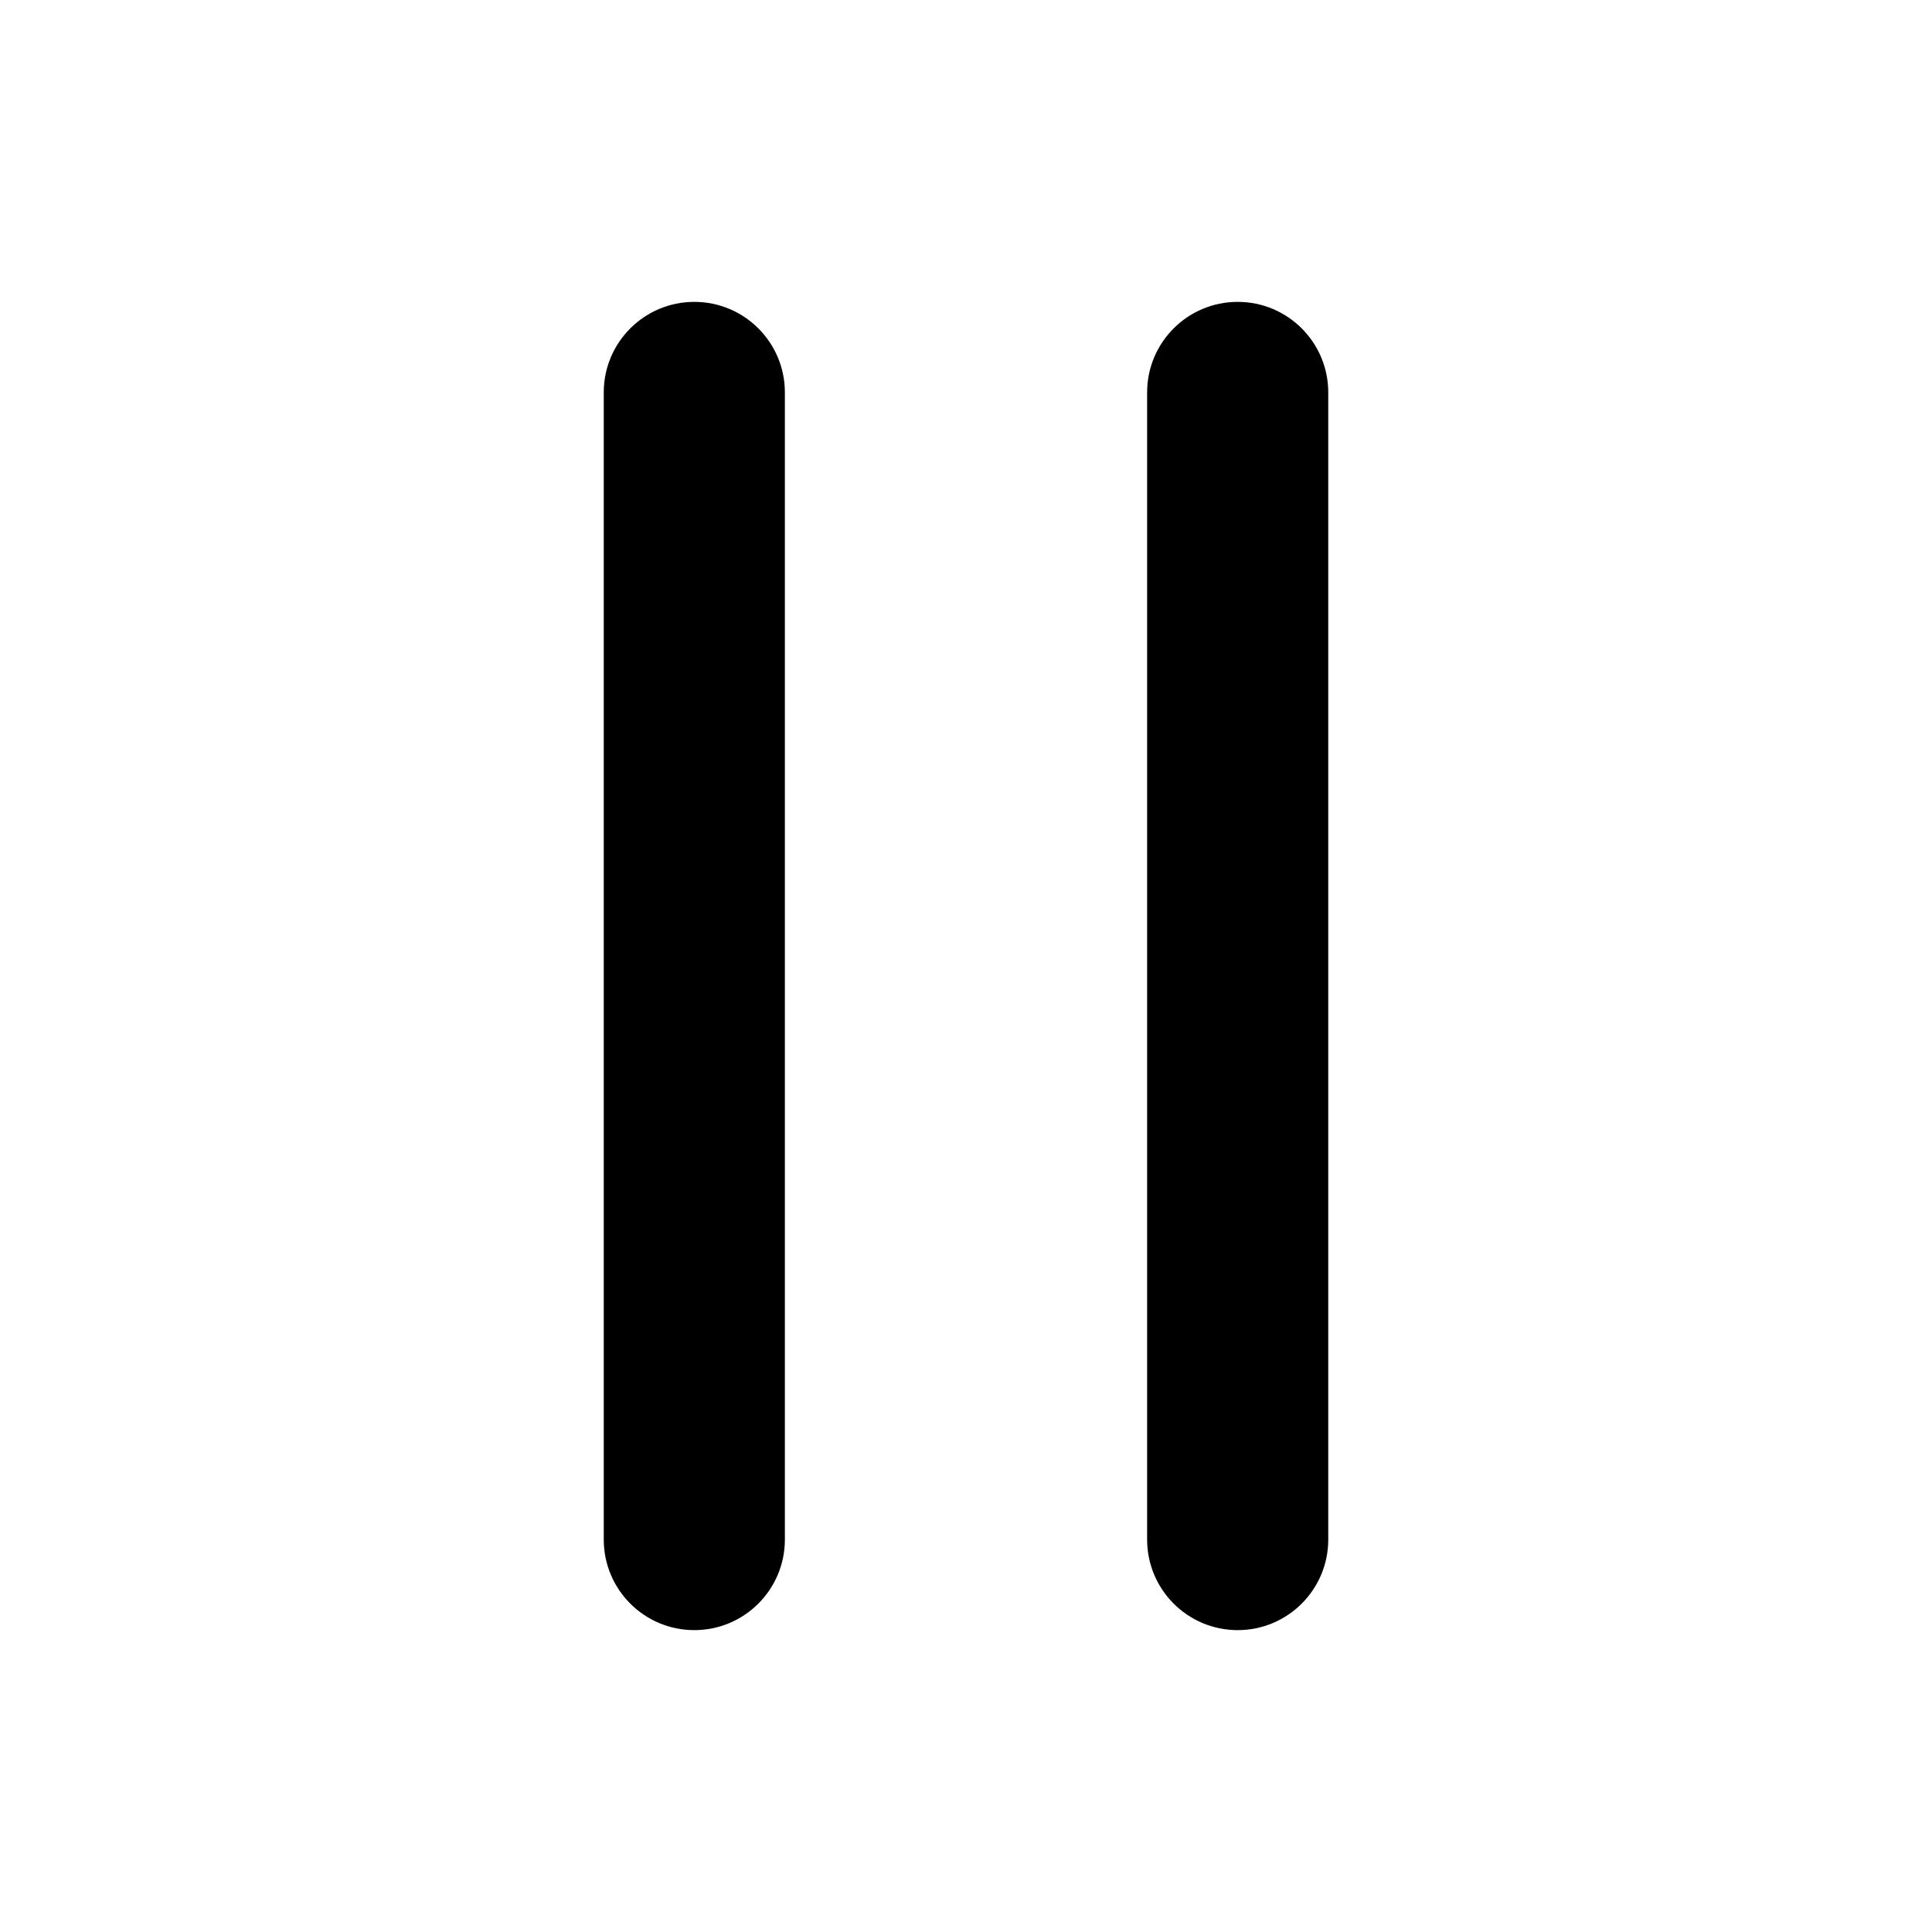
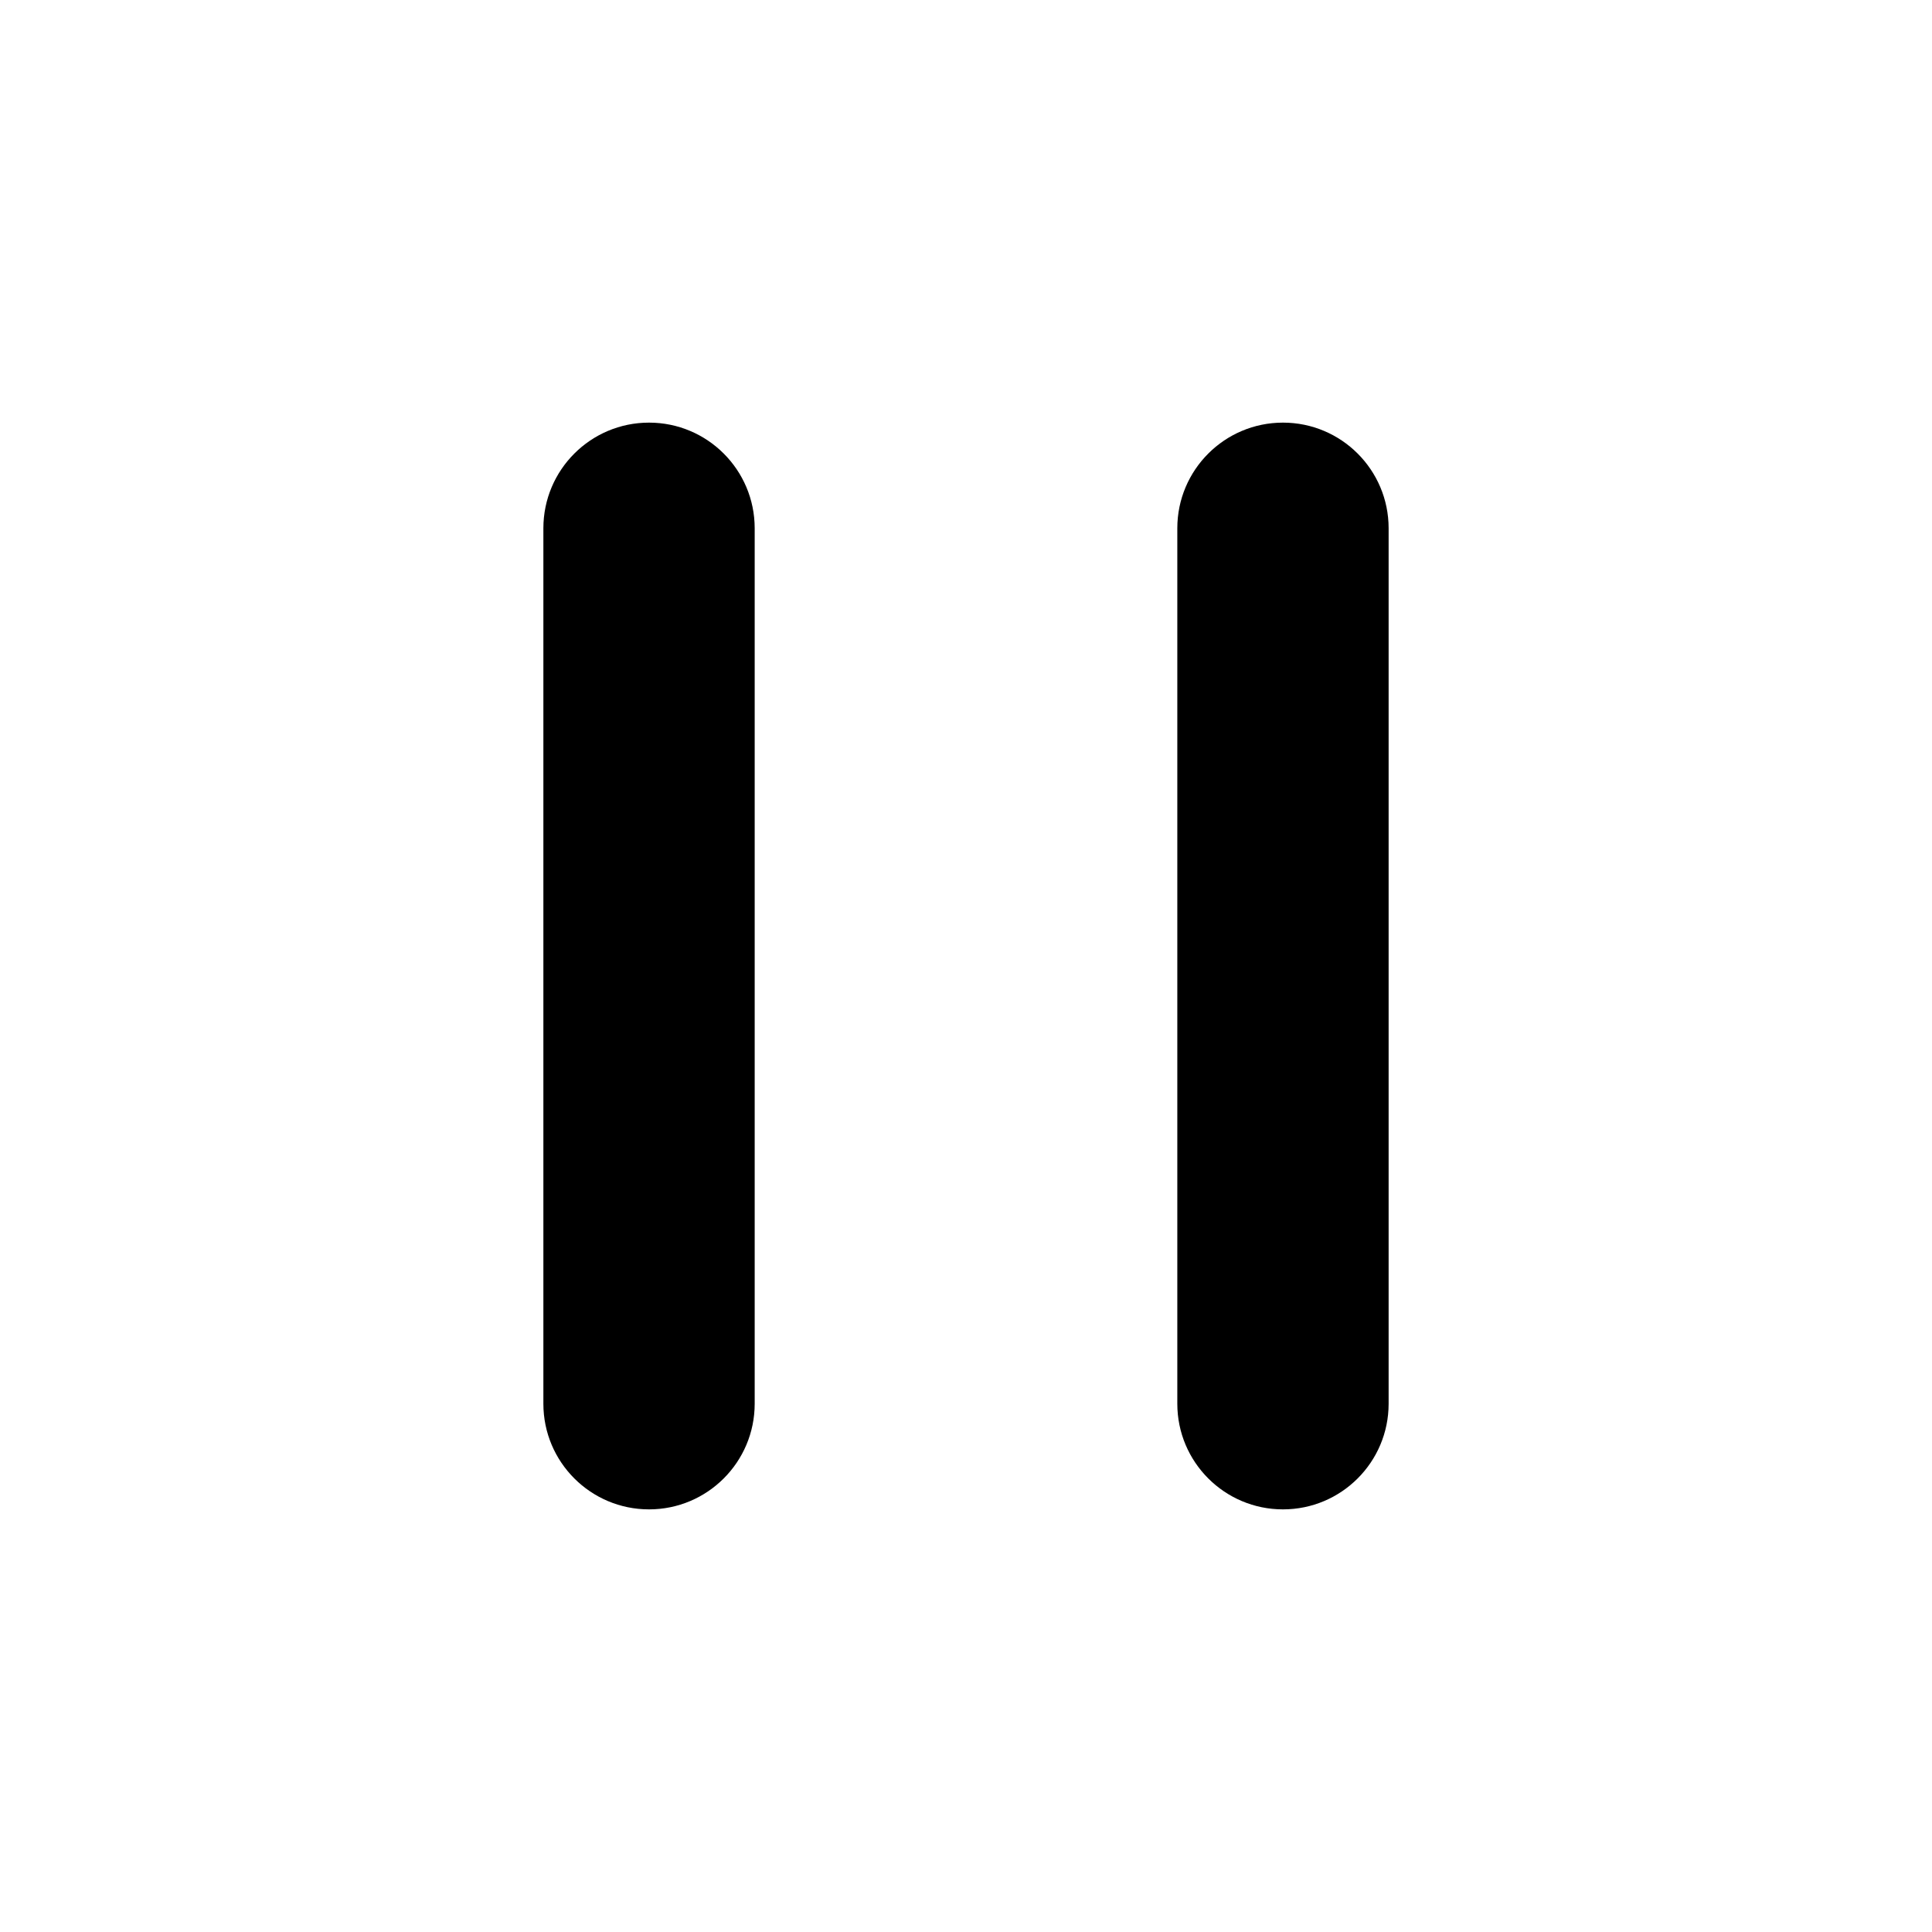
- <svg xmlns="http://www.w3.org/2000/svg" aria-hidden="true" viewBox="0 0 32 32">
-   <path fill="currentColor" d="M10 6.5A1.5 1.5 0 0111.5 5 1.5 1.5 0 0113 6.5v19a1.5 1.5 0 01-1.5 1.5 1.5 1.5 0 01-1.5-1.5zm9 0A1.5 1.5 0 0120.5 5 1.5 1.5 0 0122 6.5v19a1.5 1.5 0 01-1.5 1.5 1.5 1.5 0 01-1.5-1.5z" />
+ <svg xmlns="http://www.w3.org/2000/svg" fill="currentColor" aria-hidden="true" viewBox="0 0 32 32">
+   <path d="M21.25 7A1.75 1.75 0 0123 8.75v14.5A1.75 1.75 0 0121.25 25a1.75 1.75 0 01-1.75-1.75V8.75A1.75 1.75 0 0121.25 7zm-10.5 0a1.75 1.75 0 011.75 1.75v14.5A1.75 1.75 0 0110.75 25 1.75 1.75 0 019 23.25V8.75A1.75 1.75 0 0110.75 7z" />
</svg>
